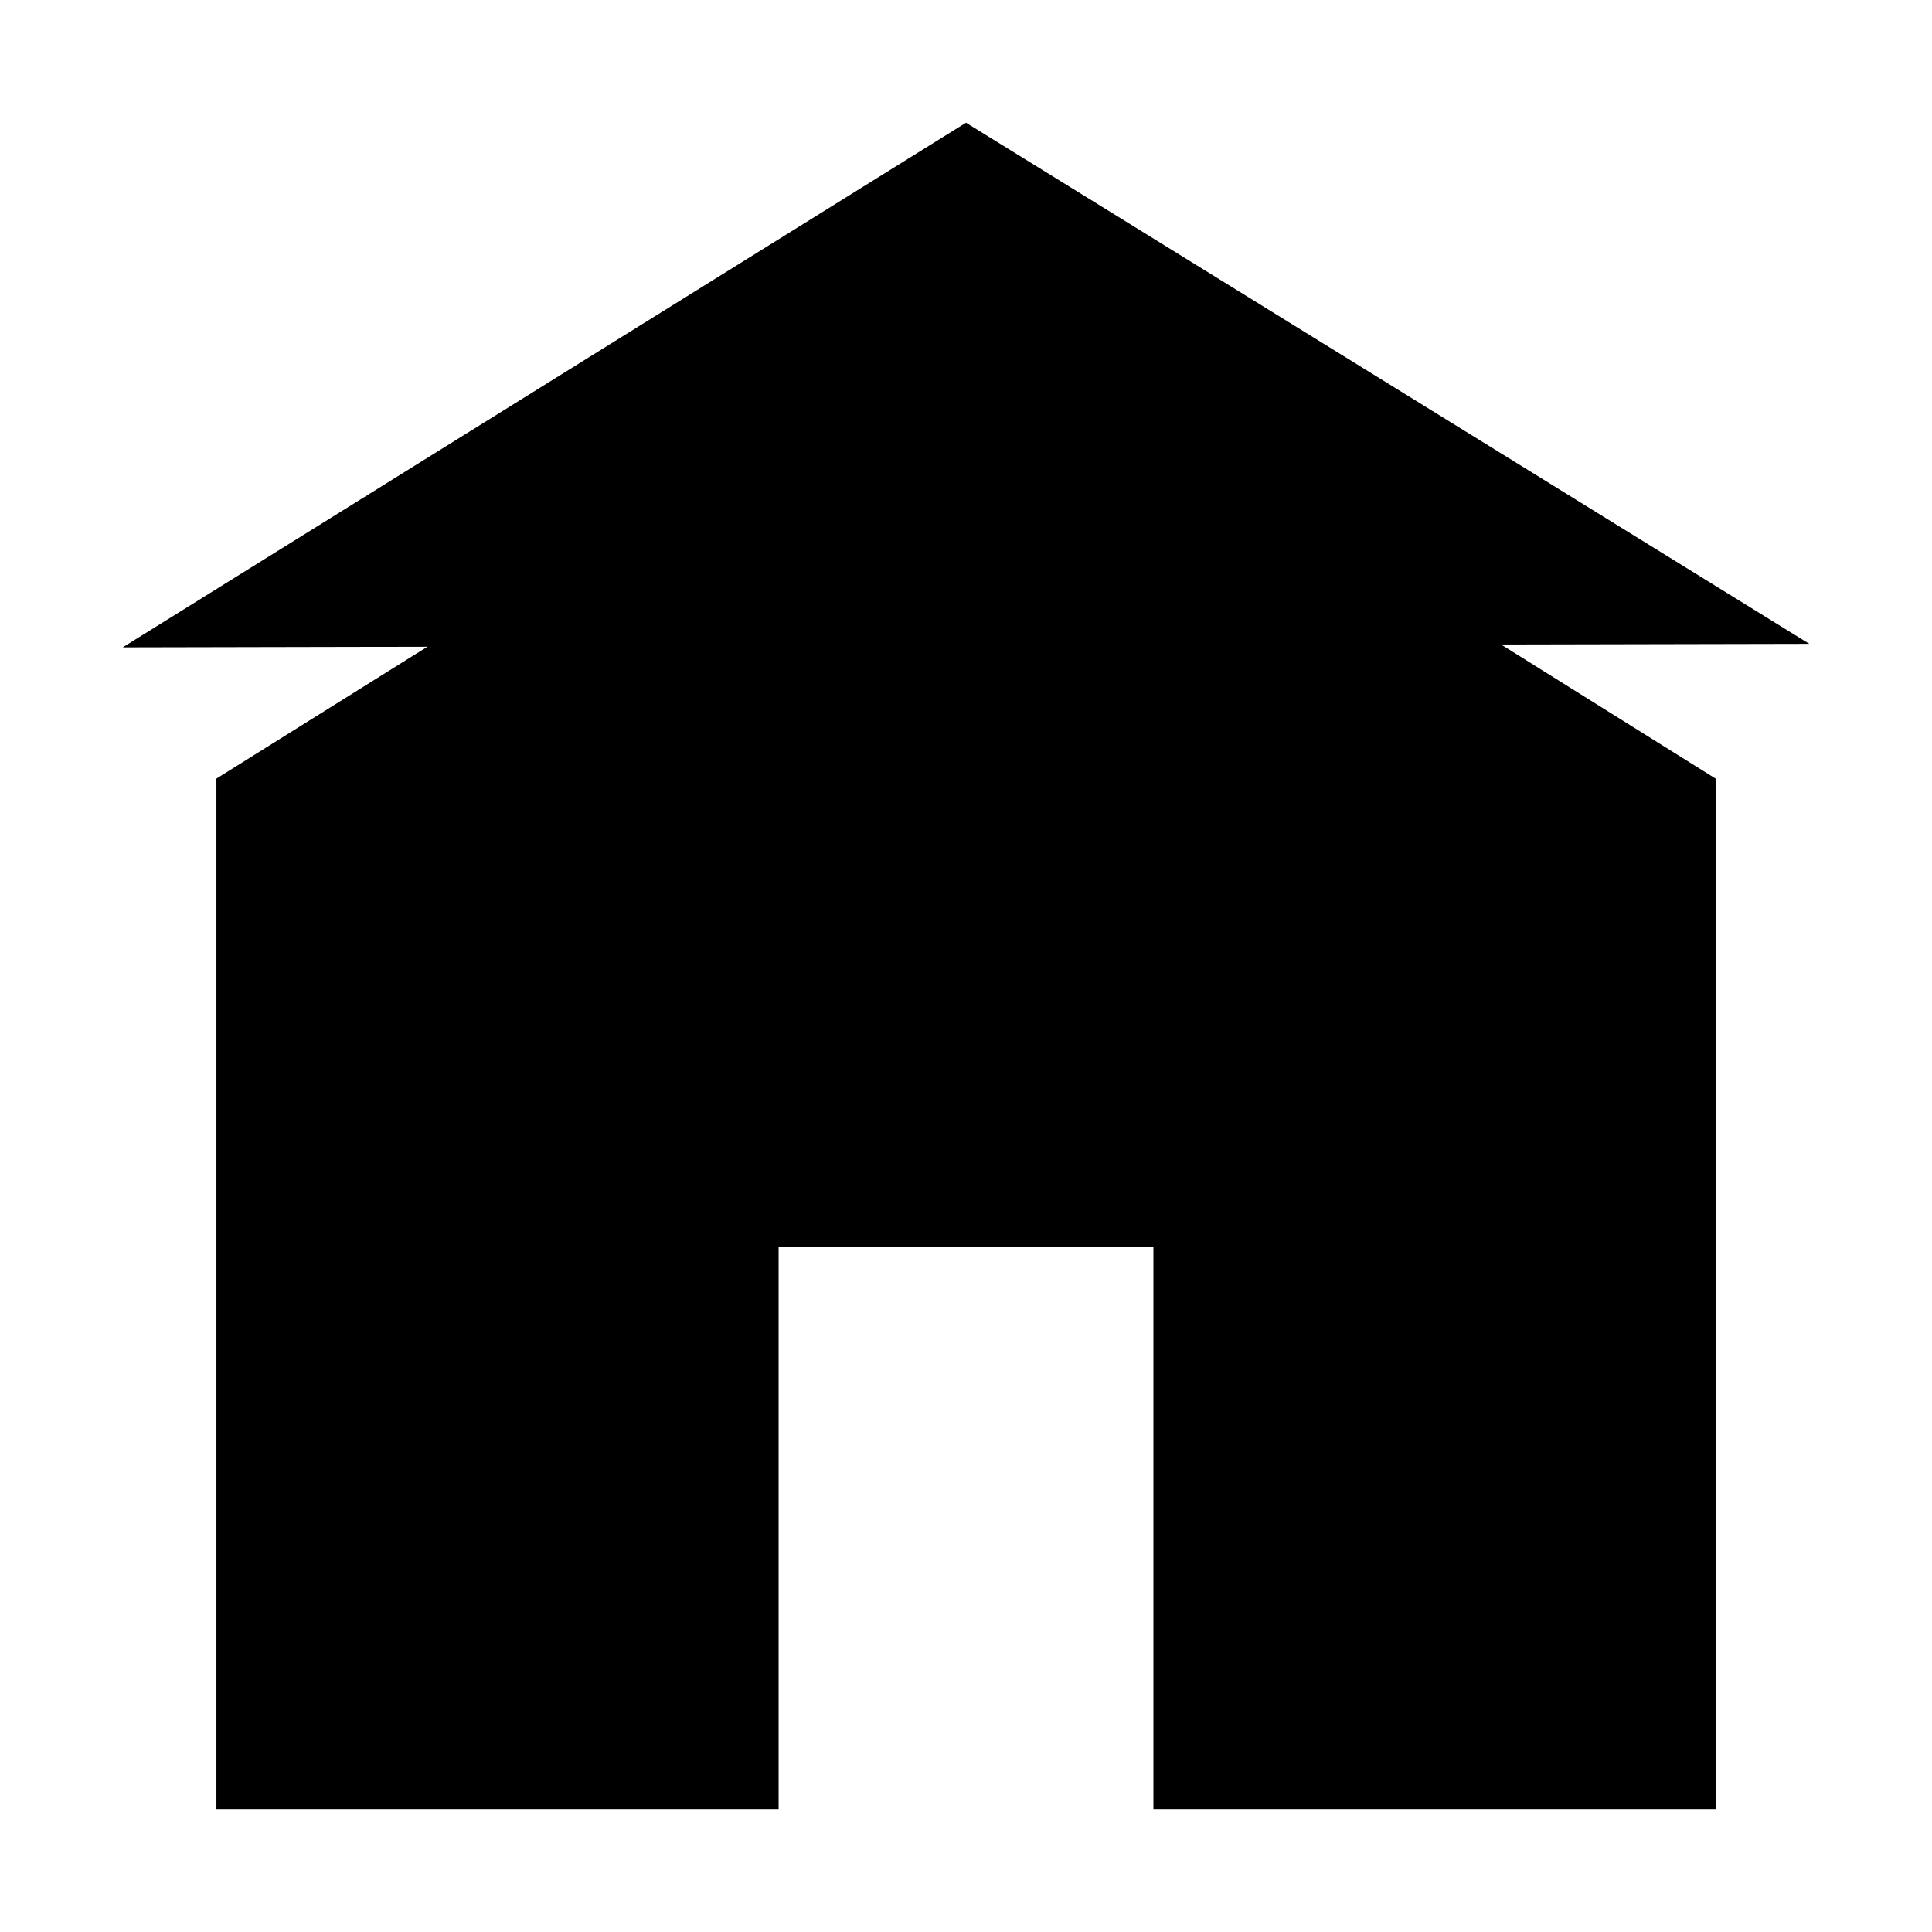
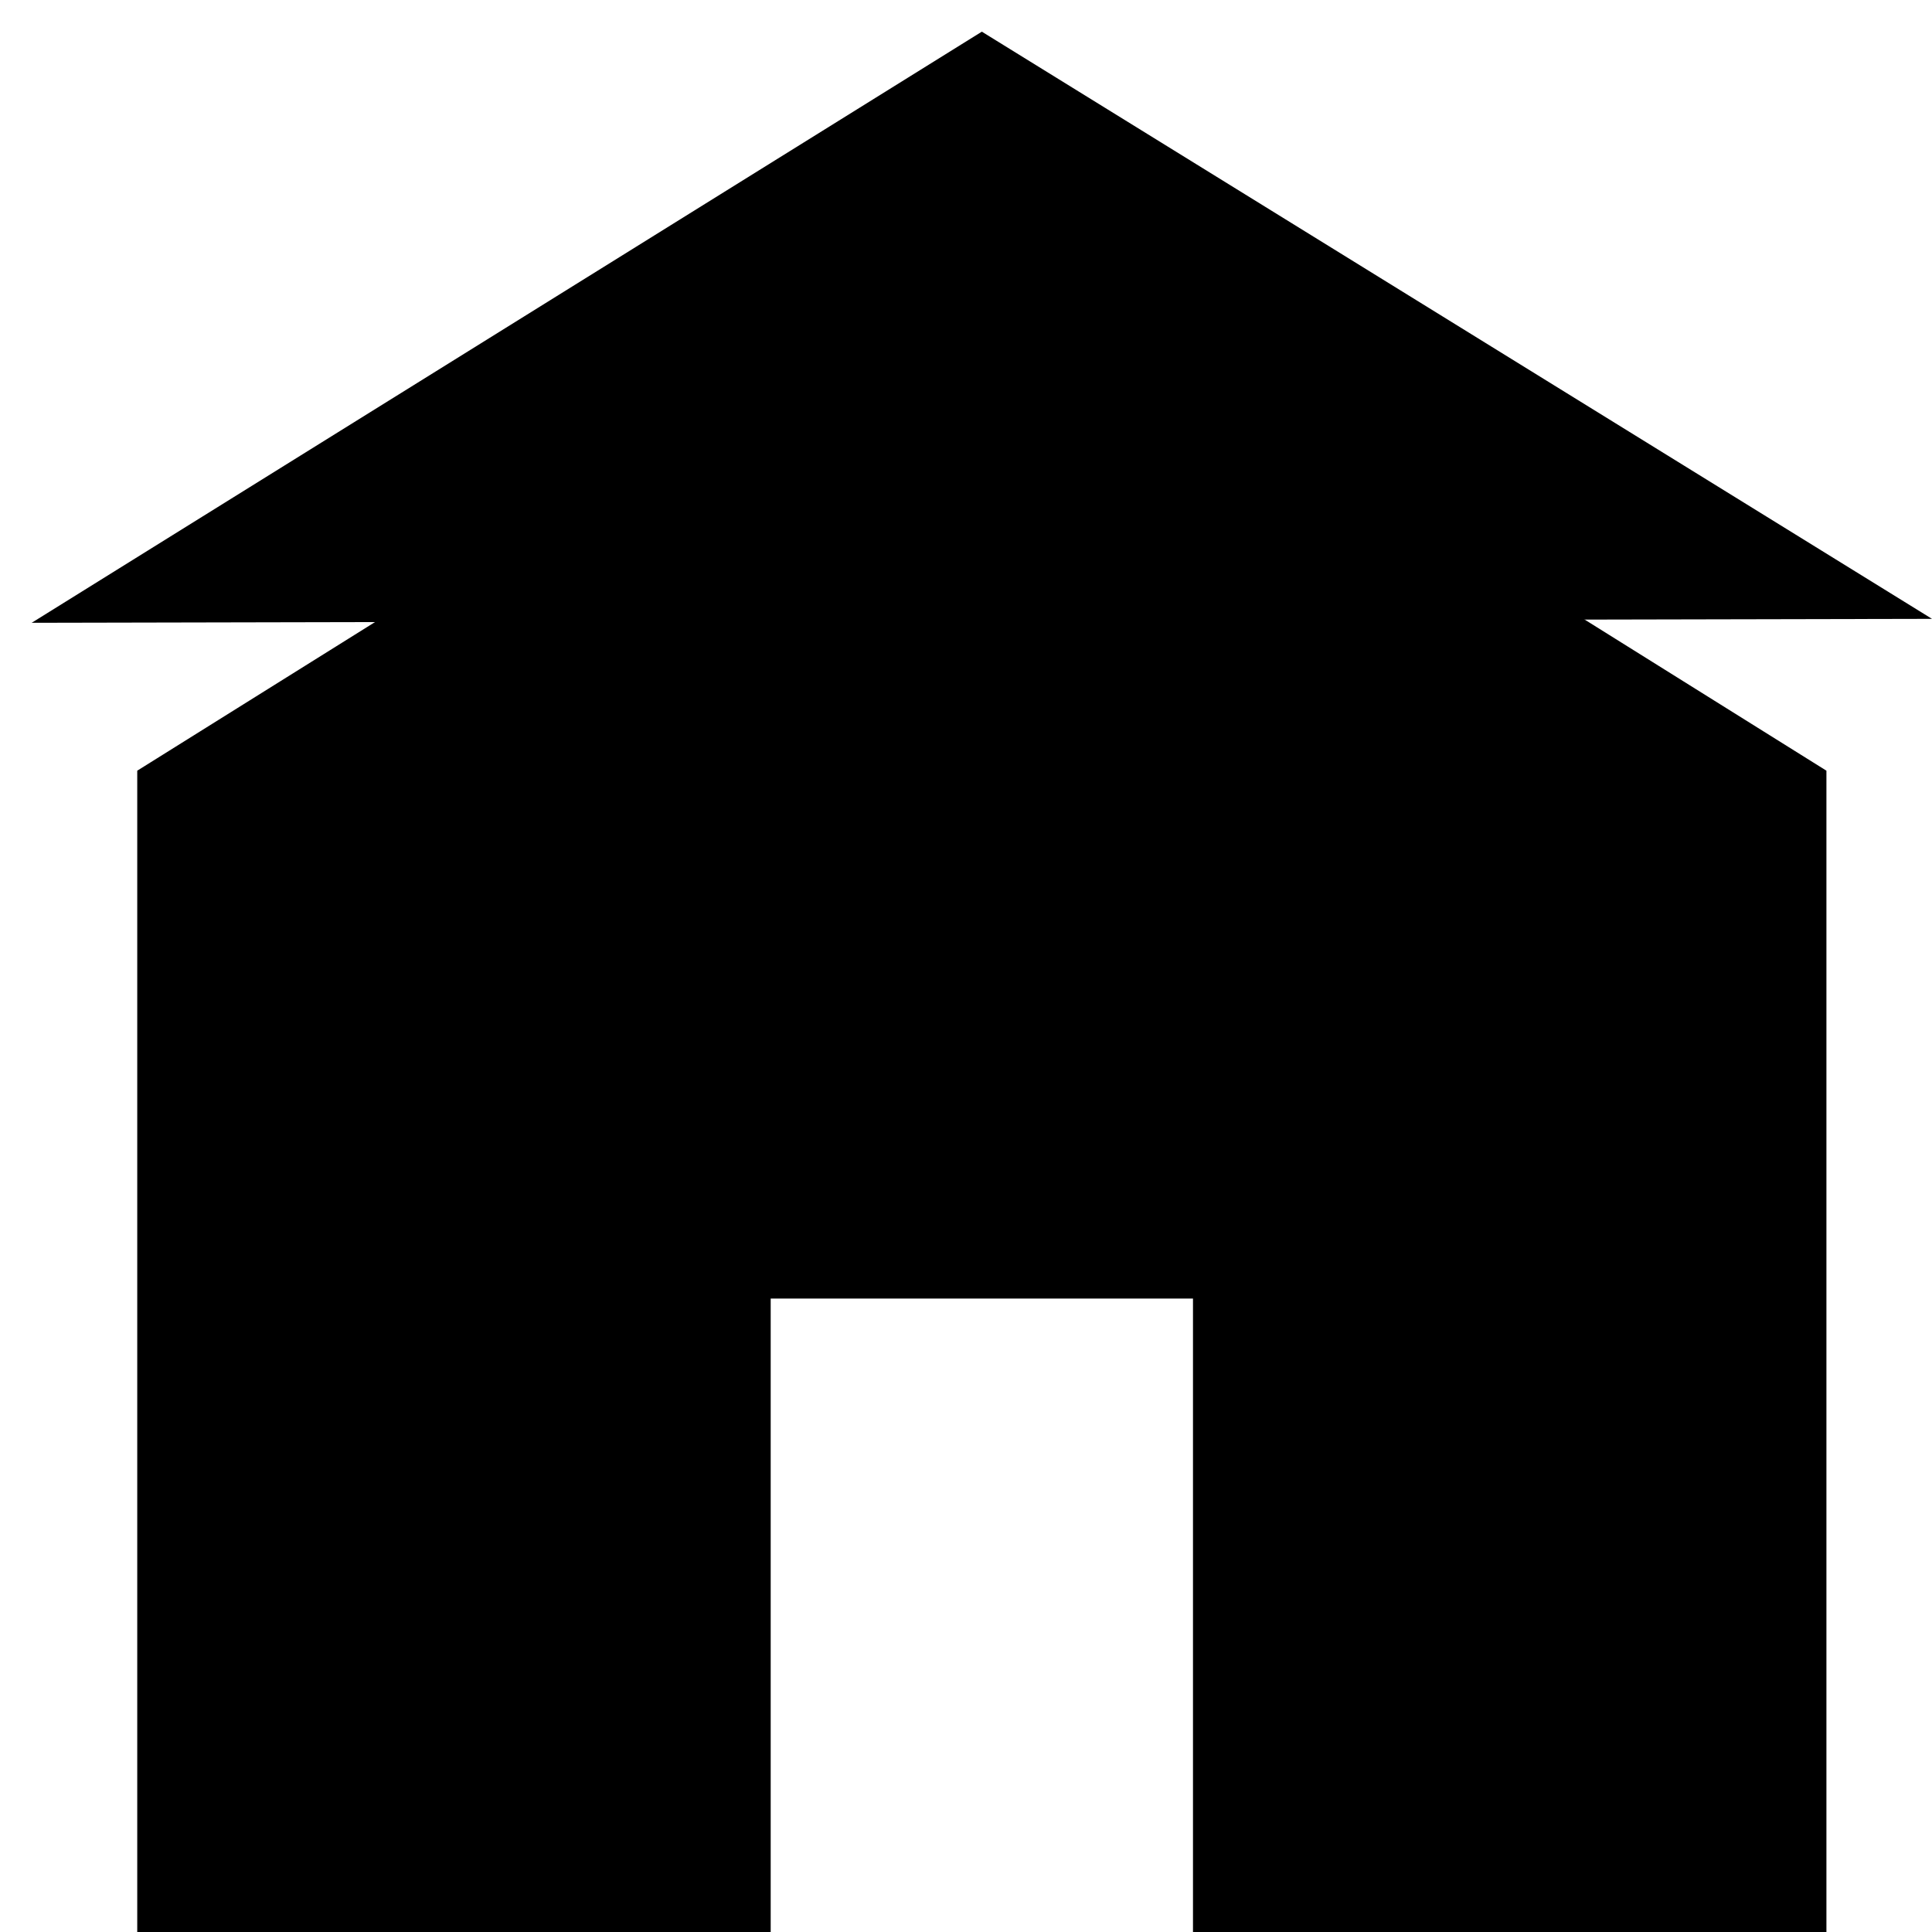
- <svg viewBox="0 0 206.191 206.191" class="item-icon">
-   <path class="stroke" d="M13.096 69.088l90-55.992 90 55.618" stroke-width="6" paint-order="stroke fill markers" />
-   <path class="stroke" d="M23.096 193.096v-110l80-50 80 50v110h-60v-60h-40v60z" stroke-width="4" paint-order="stroke fill markers" />
+ <svg xmlns="http://www.w3.org/2000/svg" class="item-icon" viewBox="-3 -3 183 183">
+   <path stroke-width="8" d="M0 55.992L90 0l90 55.618" class="stroke" paint-order="stroke fill markers" />
+   <path stroke-width="6" d="M10 180V70l80-50 80 50v110h-60v-60H70v60z" class="stroke" paint-order="stroke fill markers" />
</svg>
